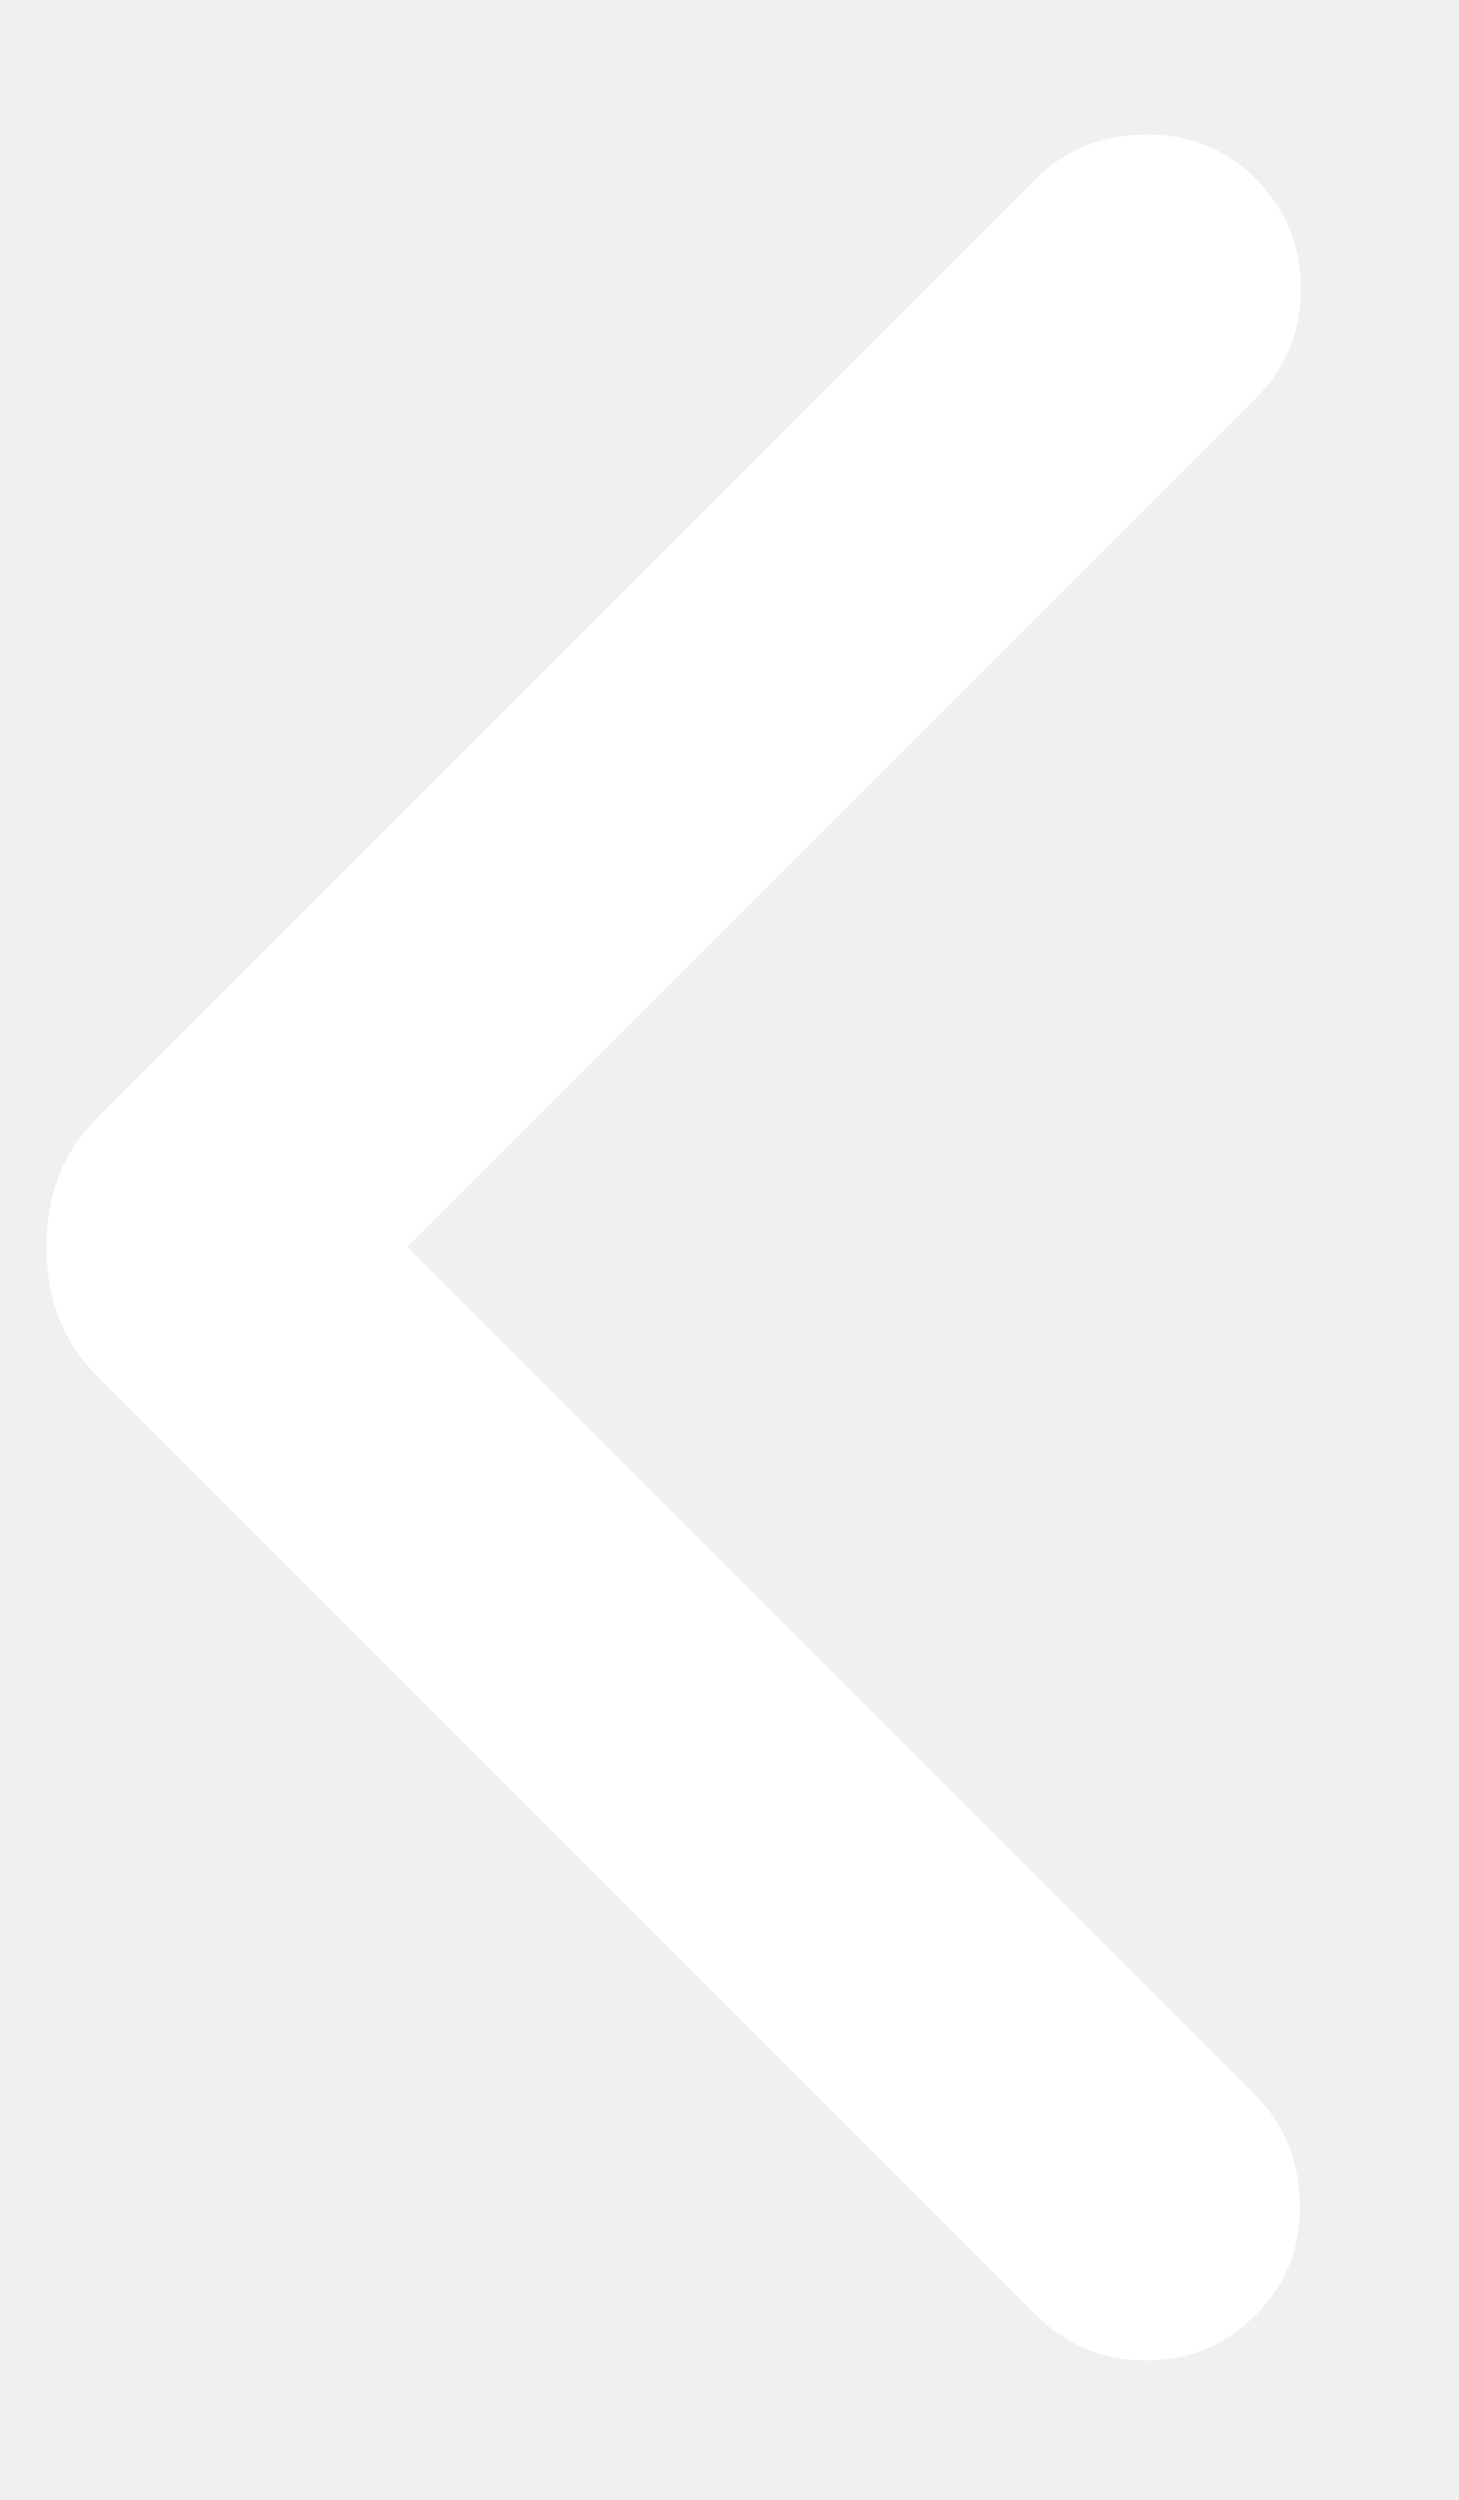
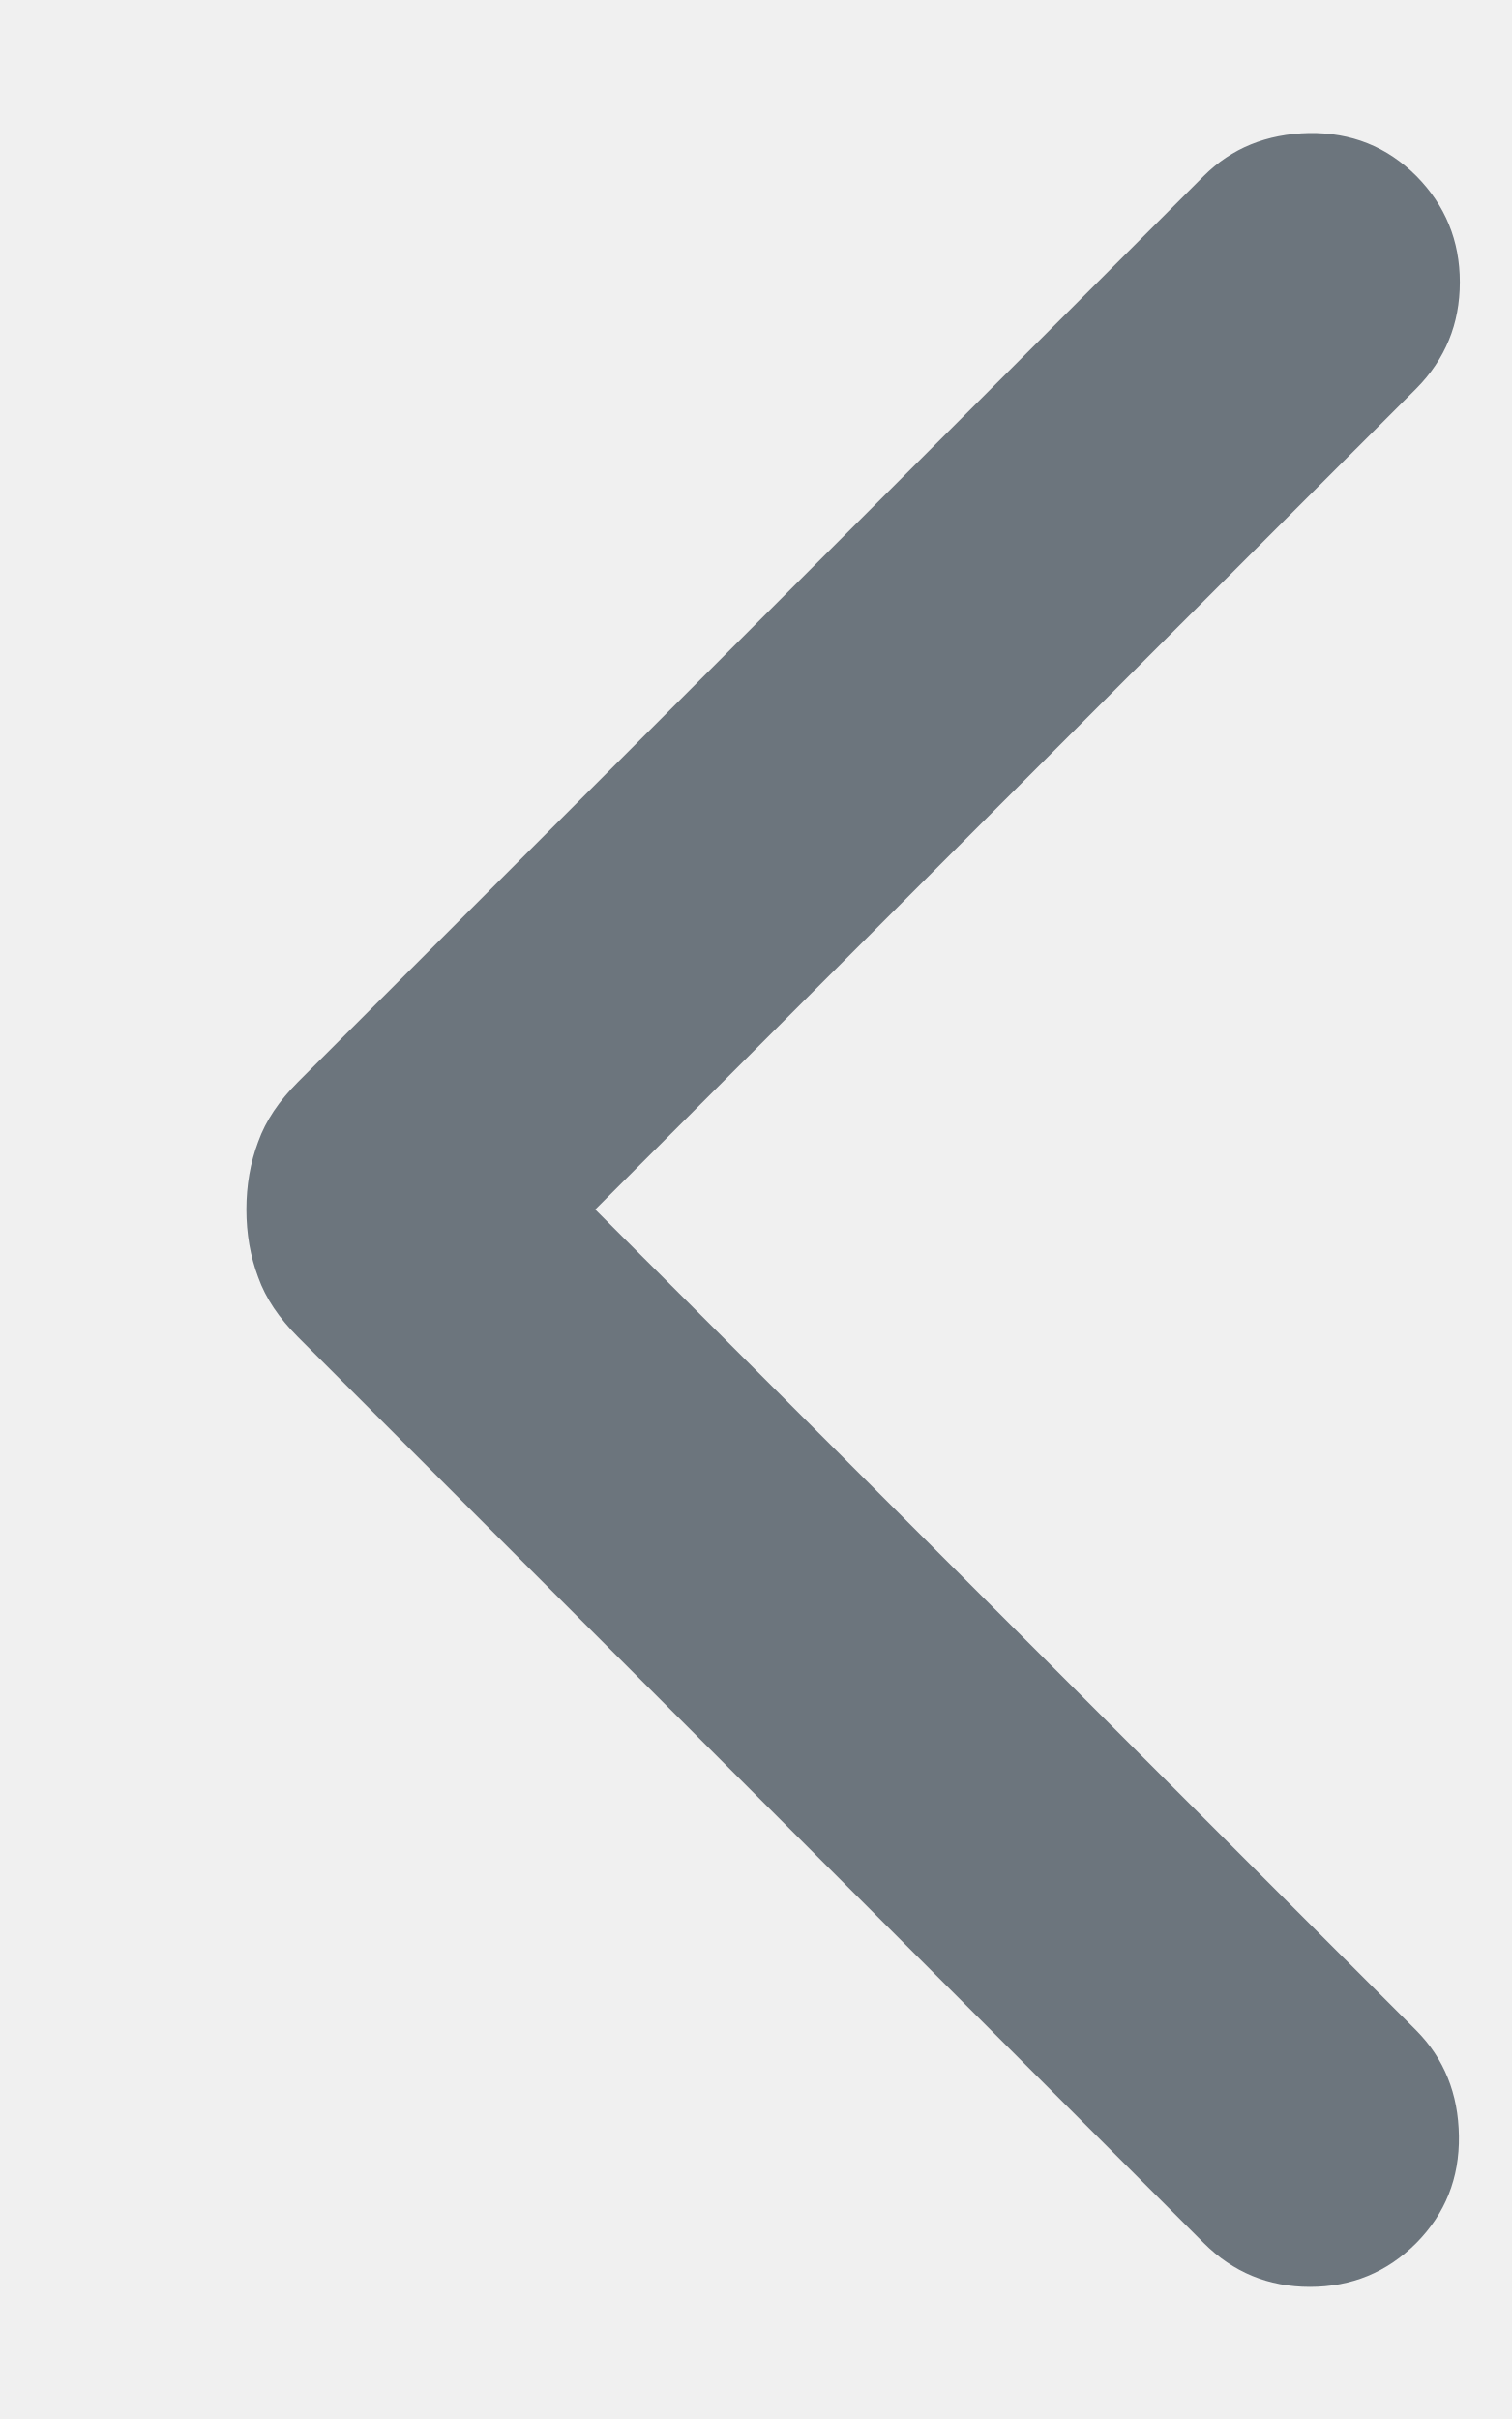
- <svg xmlns="http://www.w3.org/2000/svg" width="7" height="12" viewBox="0 0 7 12" fill="none">
-   <path d="M1.954 5.985L6.027 10.058C6.165 10.197 6.236 10.371 6.239 10.581C6.243 10.79 6.172 10.967 6.027 11.112C5.882 11.257 5.706 11.33 5.5 11.33C5.294 11.33 5.118 11.257 4.973 11.112L0.479 6.618C0.385 6.524 0.319 6.426 0.281 6.322C0.242 6.218 0.223 6.106 0.223 5.985C0.223 5.865 0.242 5.753 0.281 5.649C0.319 5.545 0.385 5.446 0.479 5.353L4.973 0.858C5.111 0.72 5.285 0.649 5.495 0.646C5.705 0.643 5.882 0.714 6.027 0.858C6.172 1.003 6.244 1.179 6.244 1.385C6.244 1.592 6.172 1.767 6.027 1.912L1.954 5.985Z" fill="white" />
+ <svg xmlns="http://www.w3.org/2000/svg" width="5" height="8" viewBox="0 0 5 8" fill="none">
+   <path d="M1.969 4L4.685 6.715C4.777 6.808 4.824 6.924 4.826 7.064C4.828 7.203 4.781 7.321 4.685 7.418C4.588 7.515 4.471 7.563 4.333 7.563C4.196 7.563 4.079 7.515 3.982 7.418L0.986 4.422C0.923 4.359 0.879 4.294 0.854 4.224C0.828 4.155 0.815 4.08 0.815 4C0.815 3.92 0.828 3.845 0.854 3.776C0.879 3.706 0.923 3.641 0.986 3.578L3.982 0.582C4.074 0.49 4.19 0.443 4.33 0.44C4.47 0.438 4.588 0.485 4.685 0.582C4.781 0.679 4.829 0.796 4.829 0.933C4.829 1.071 4.781 1.188 4.685 1.285L1.969 4Z" fill="#6C757D" />
</svg>
